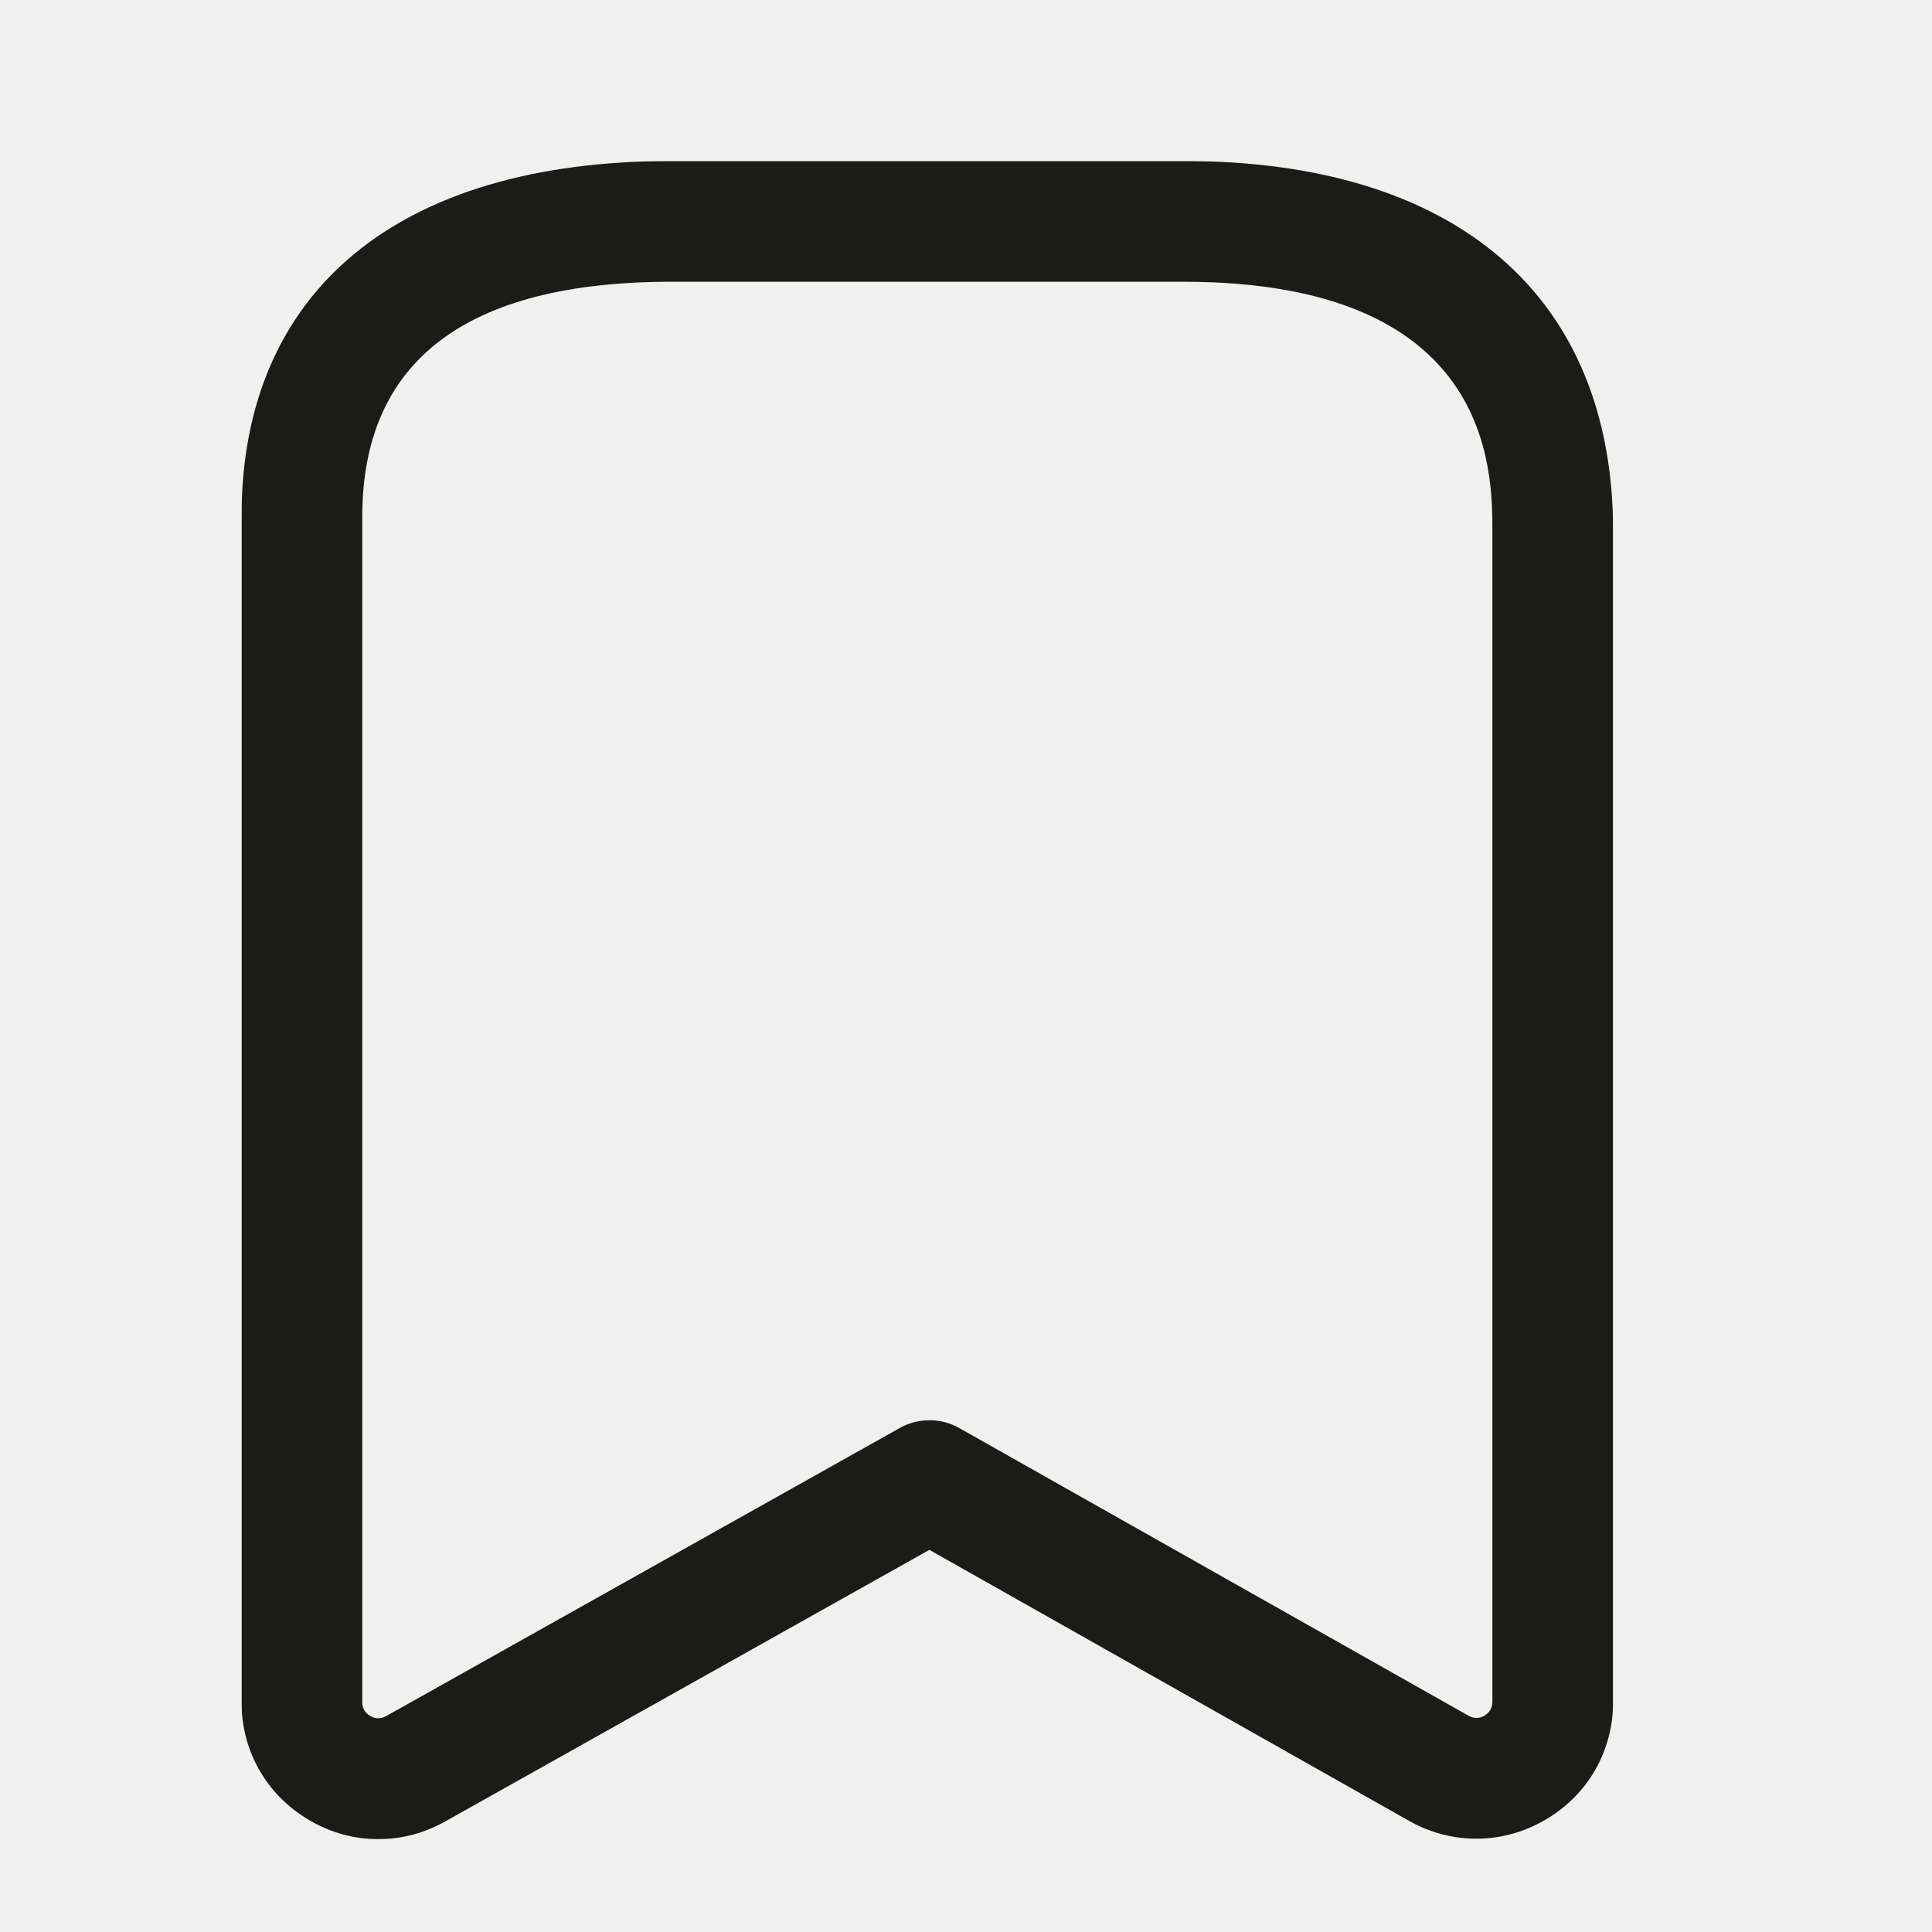
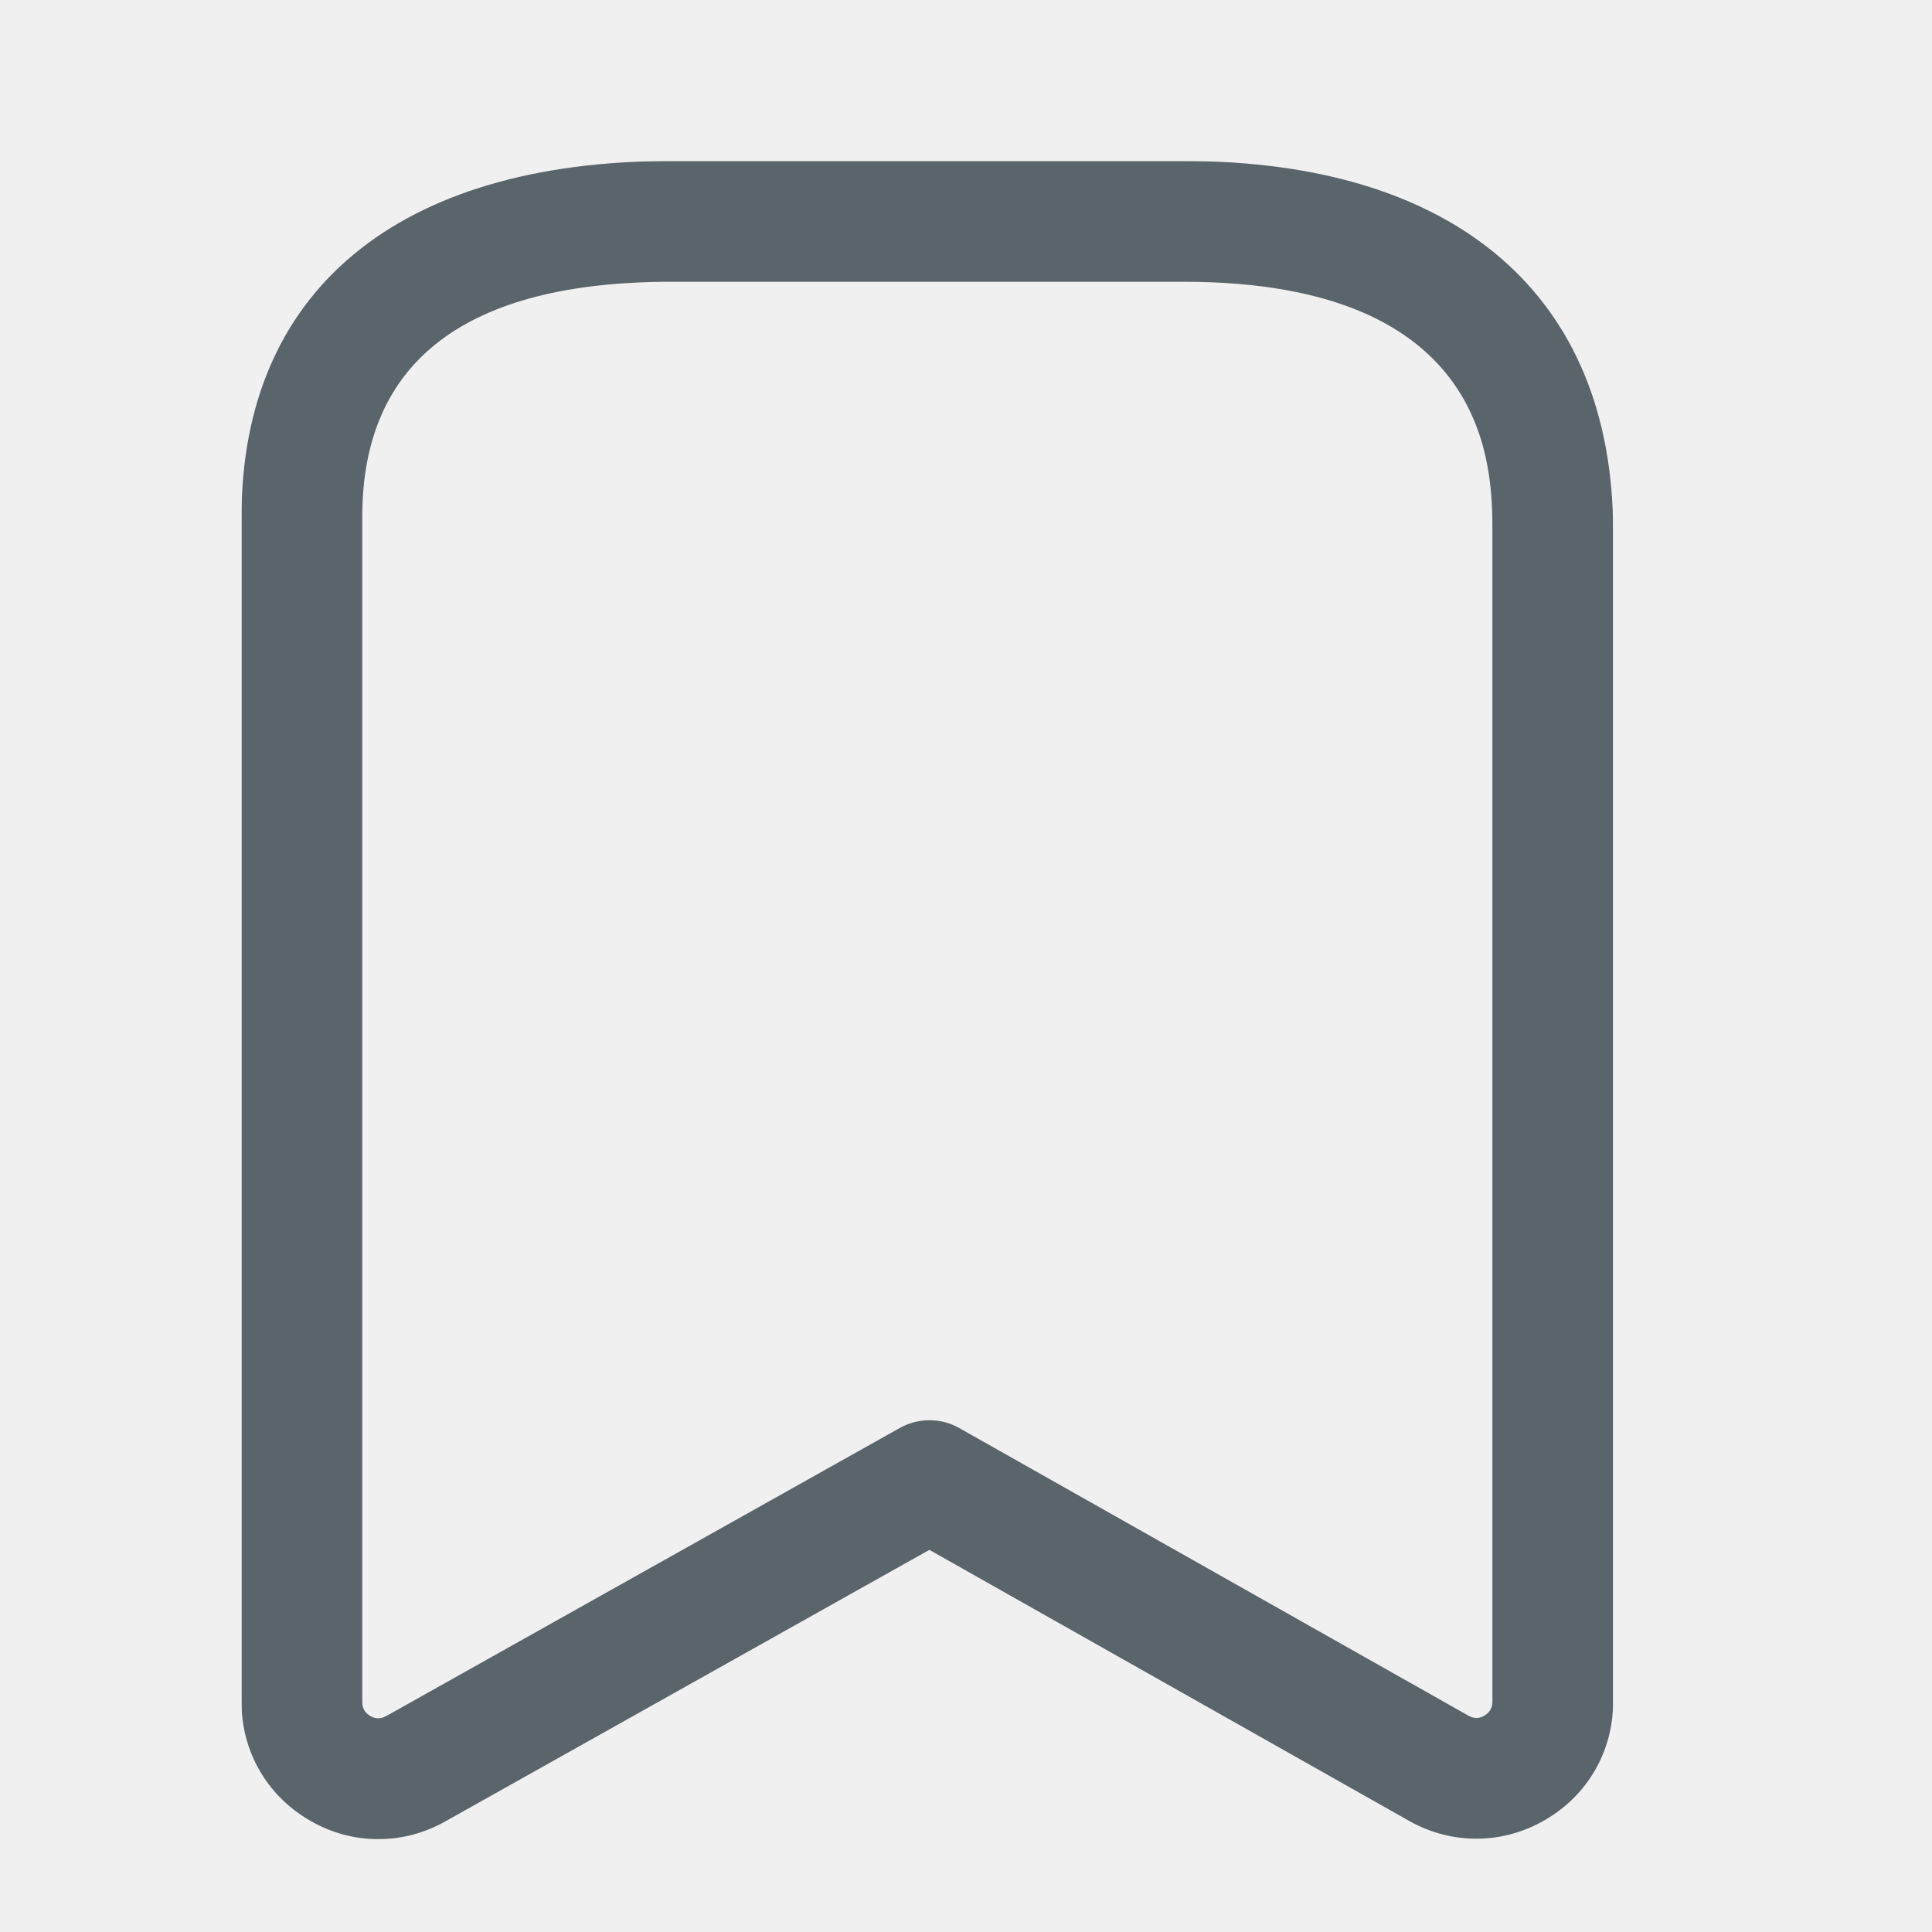
<svg xmlns="http://www.w3.org/2000/svg" width="24" height="24" viewBox="0 0 24 24" fill="none">
  <mask id="mask0_380_8252" style="mask-type:luminance" maskUnits="userSpaceOnUse" x="3" y="2" width="18" height="21">
    <path fill-rule="evenodd" clip-rule="evenodd" d="M3 2H20.039V22.847H3V2Z" fill="white" />
  </mask>
  <g mask="url(#mask0_380_8252)">
-     <path fill-rule="evenodd" clip-rule="evenodd" d="M8.342 3.5C5.793 3.5 4.5 4.482 4.5 6.421V21.145C4.5 21.239 4.554 21.29 4.599 21.316C4.644 21.344 4.715 21.364 4.797 21.318L11.179 17.738C11.407 17.611 11.686 17.61 11.915 17.739L18.242 21.313C18.325 21.361 18.396 21.339 18.441 21.312C18.486 21.285 18.539 21.234 18.539 21.14V6.604C18.539 5.837 18.539 3.5 14.701 3.5H8.342ZM4.699 22.847C4.404 22.847 4.109 22.768 3.841 22.61C3.314 22.303 3 21.754 3 21.145V6.421C3 3.611 4.947 2 8.342 2H14.701C18.093 2 20.039 3.679 20.039 6.604V21.14C20.039 21.75 19.725 22.299 19.197 22.606C18.671 22.914 18.037 22.92 17.505 22.62L11.545 19.253L5.53 22.627C5.27 22.773 4.985 22.847 4.699 22.847Z" fill="#1B1C17" />
+     <path fill-rule="evenodd" clip-rule="evenodd" d="M8.342 3.5C5.793 3.5 4.5 4.482 4.5 6.421V21.145C4.5 21.239 4.554 21.29 4.599 21.316C4.644 21.344 4.715 21.364 4.797 21.318L11.179 17.738C11.407 17.611 11.686 17.61 11.915 17.739L18.242 21.313C18.325 21.361 18.396 21.339 18.441 21.312C18.486 21.285 18.539 21.234 18.539 21.14V6.604C18.539 5.837 18.539 3.5 14.701 3.5H8.342ZM4.699 22.847C4.404 22.847 4.109 22.768 3.841 22.61C3.314 22.303 3 21.754 3 21.145V6.421C3 3.611 4.947 2 8.342 2H14.701C18.093 2 20.039 3.679 20.039 6.604V21.14C20.039 21.75 19.725 22.299 19.197 22.606C18.671 22.914 18.037 22.92 17.505 22.62L11.545 19.253L5.53 22.627C5.27 22.773 4.985 22.847 4.699 22.847Z" fill="#5A646B" />
  </g>
</svg>
